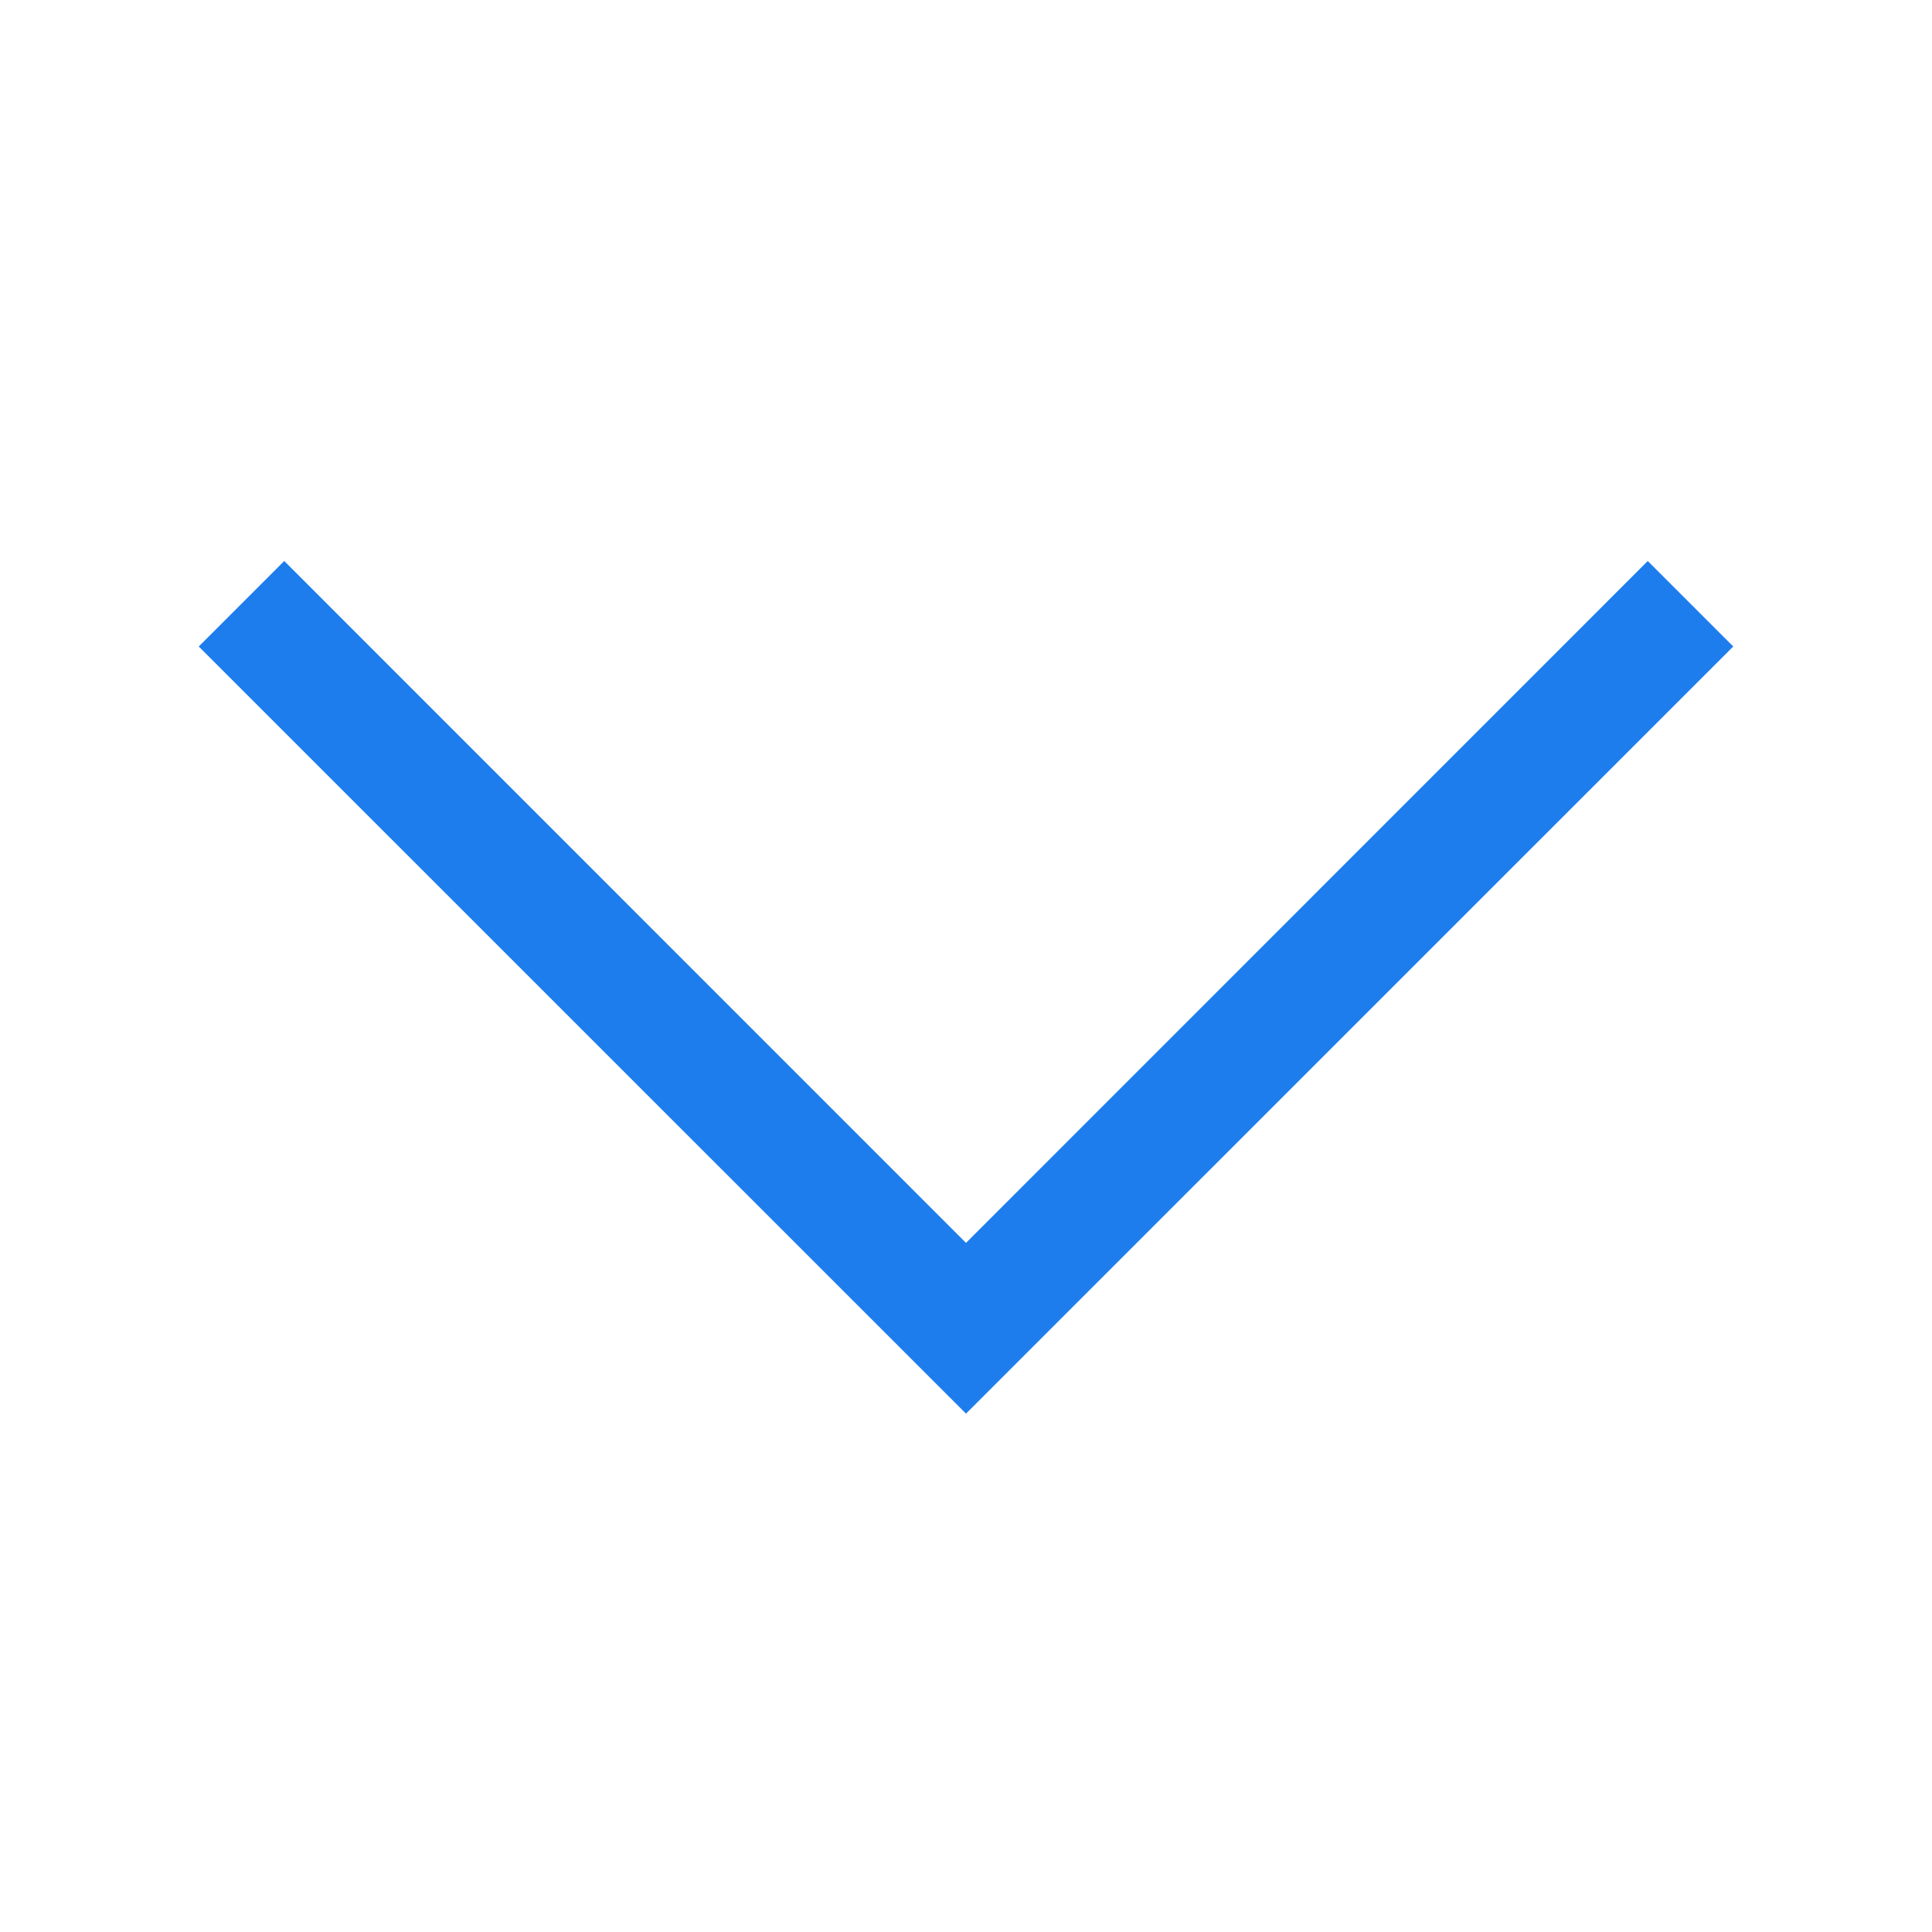
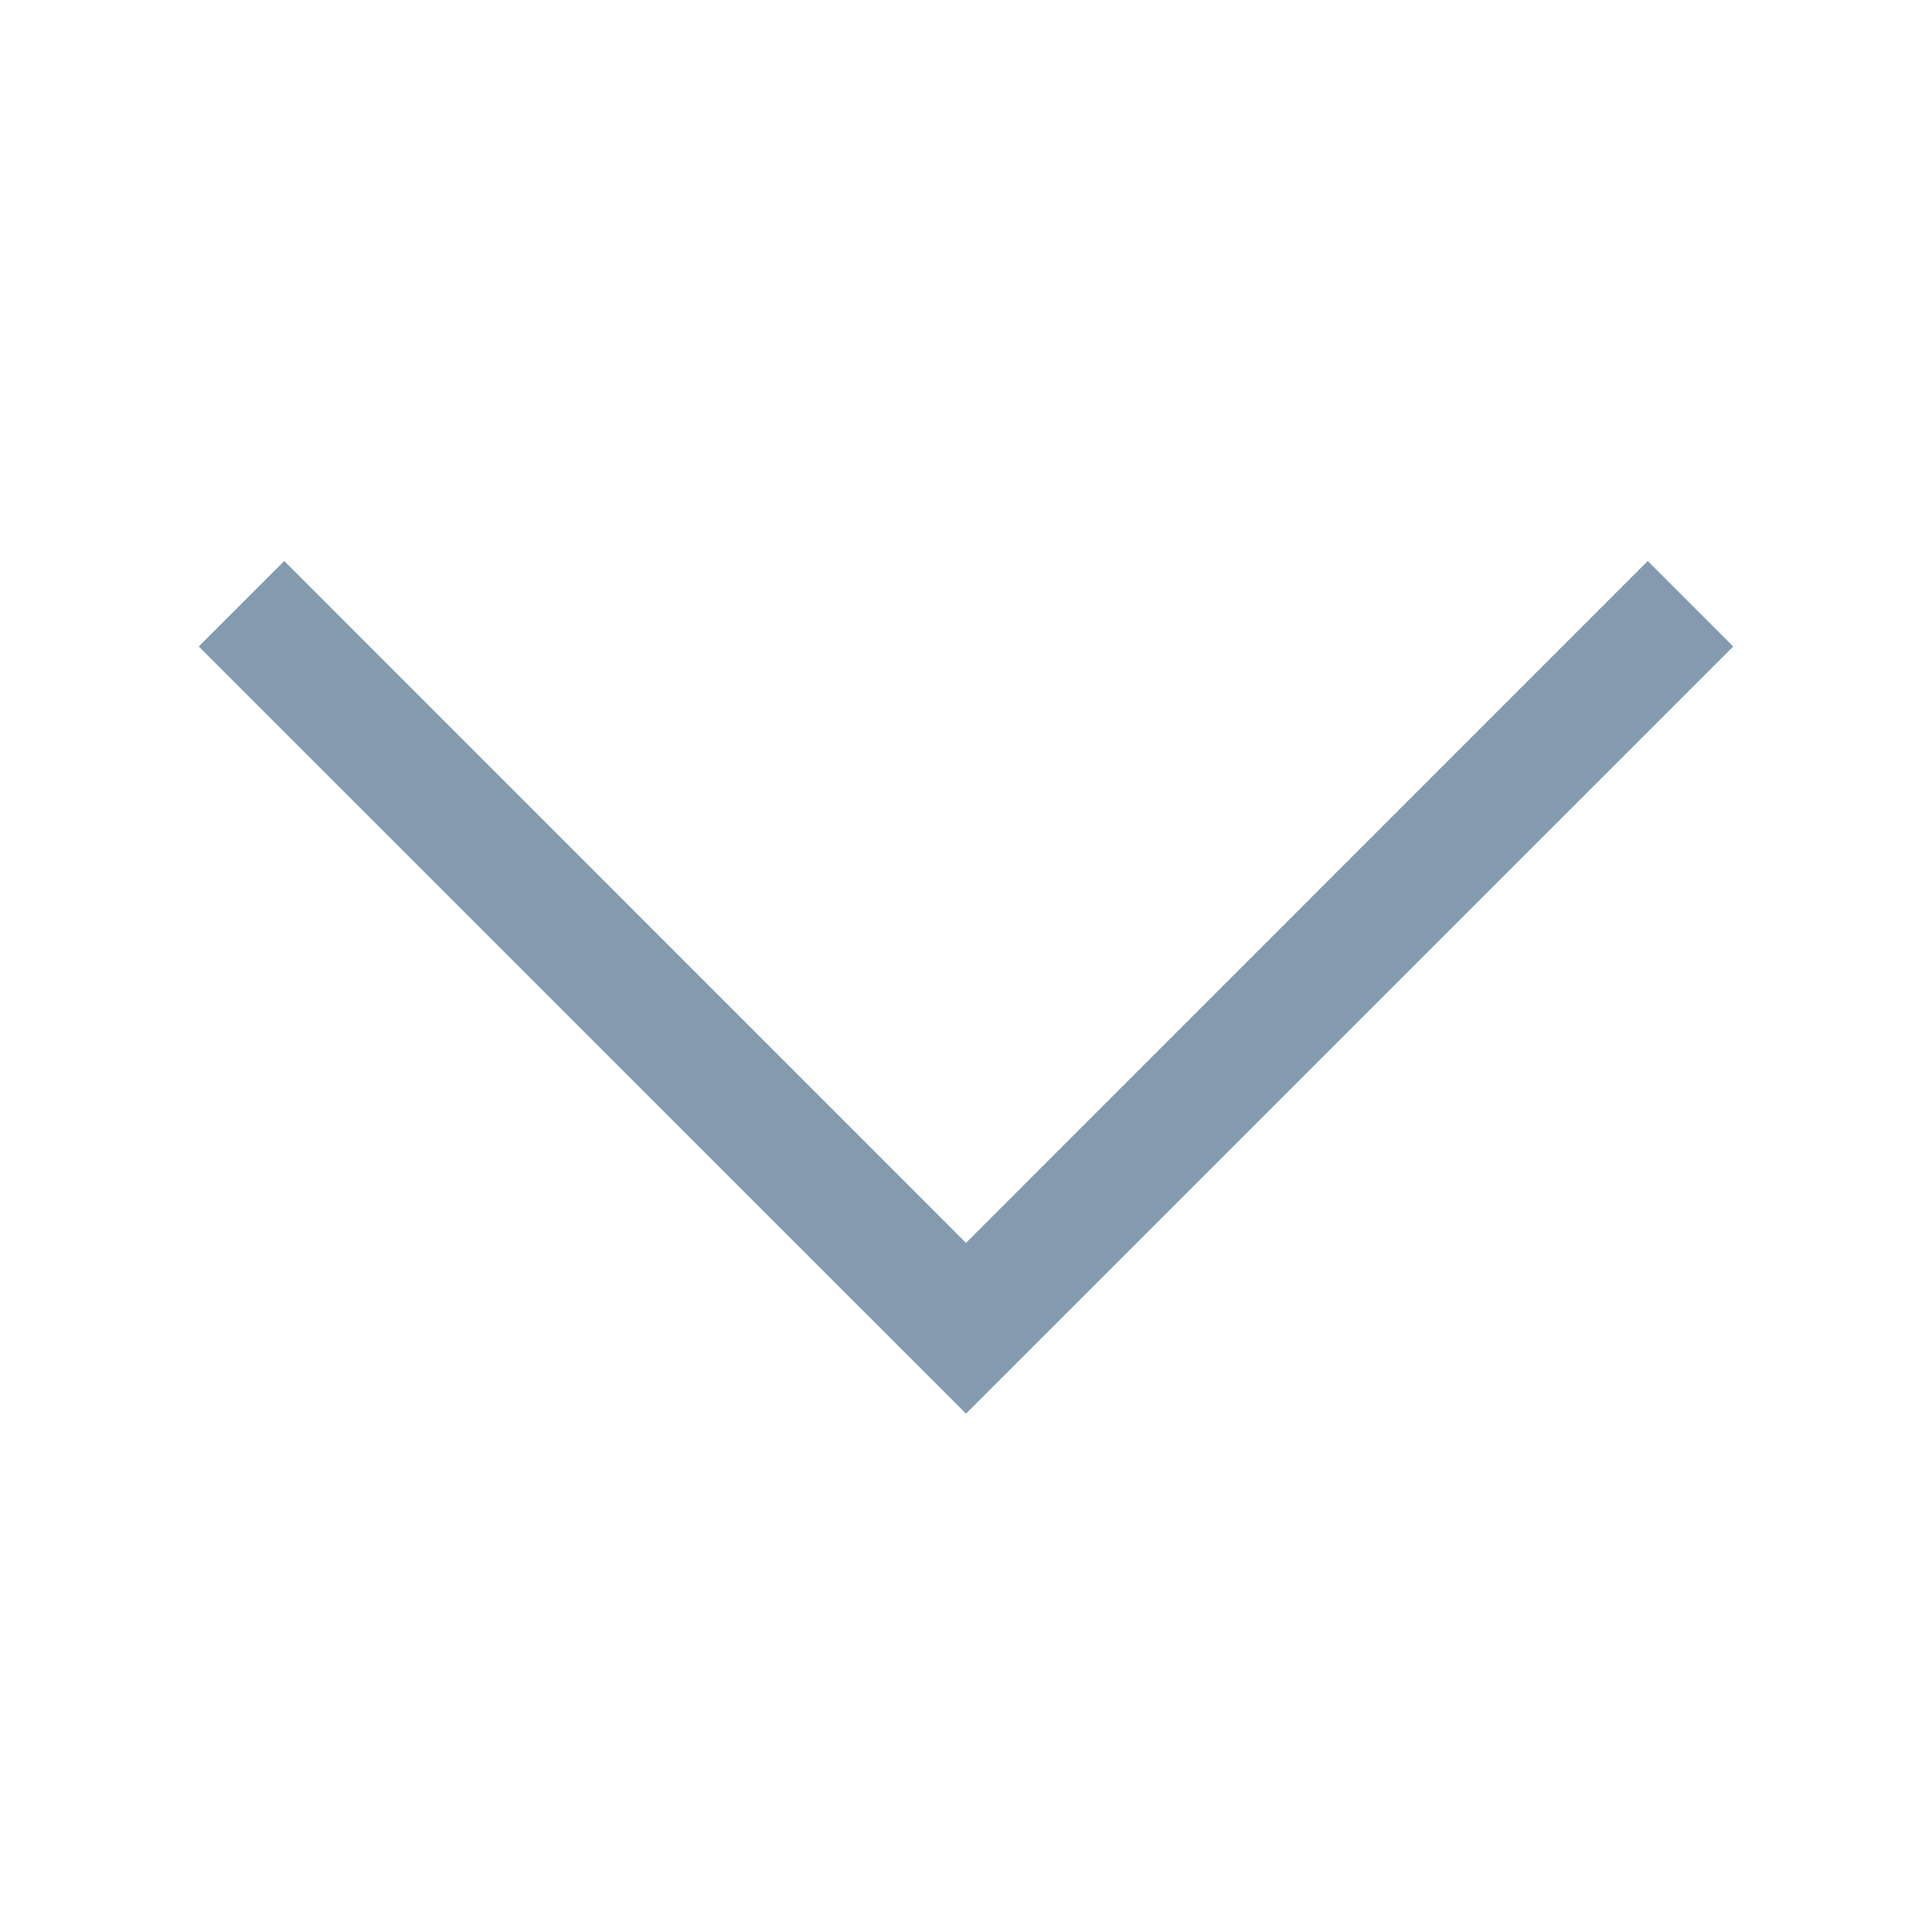
<svg xmlns="http://www.w3.org/2000/svg" width="16" height="16" viewBox="0 0 16 16" fill="none">
-   <path fill-rule="evenodd" clip-rule="evenodd" d="M1.646 5.354L2.354 4.646L8 10.293L13.646 4.646L14.354 5.354L8 11.707L1.646 5.354Z" fill="#1D7DED" />
+   <path fill-rule="evenodd" clip-rule="evenodd" d="M1.646 5.354L2.354 4.646L8 10.293L13.646 4.646L14.354 5.354L8 11.707L1.646 5.354Z" fill="#849BAF" />
</svg>
